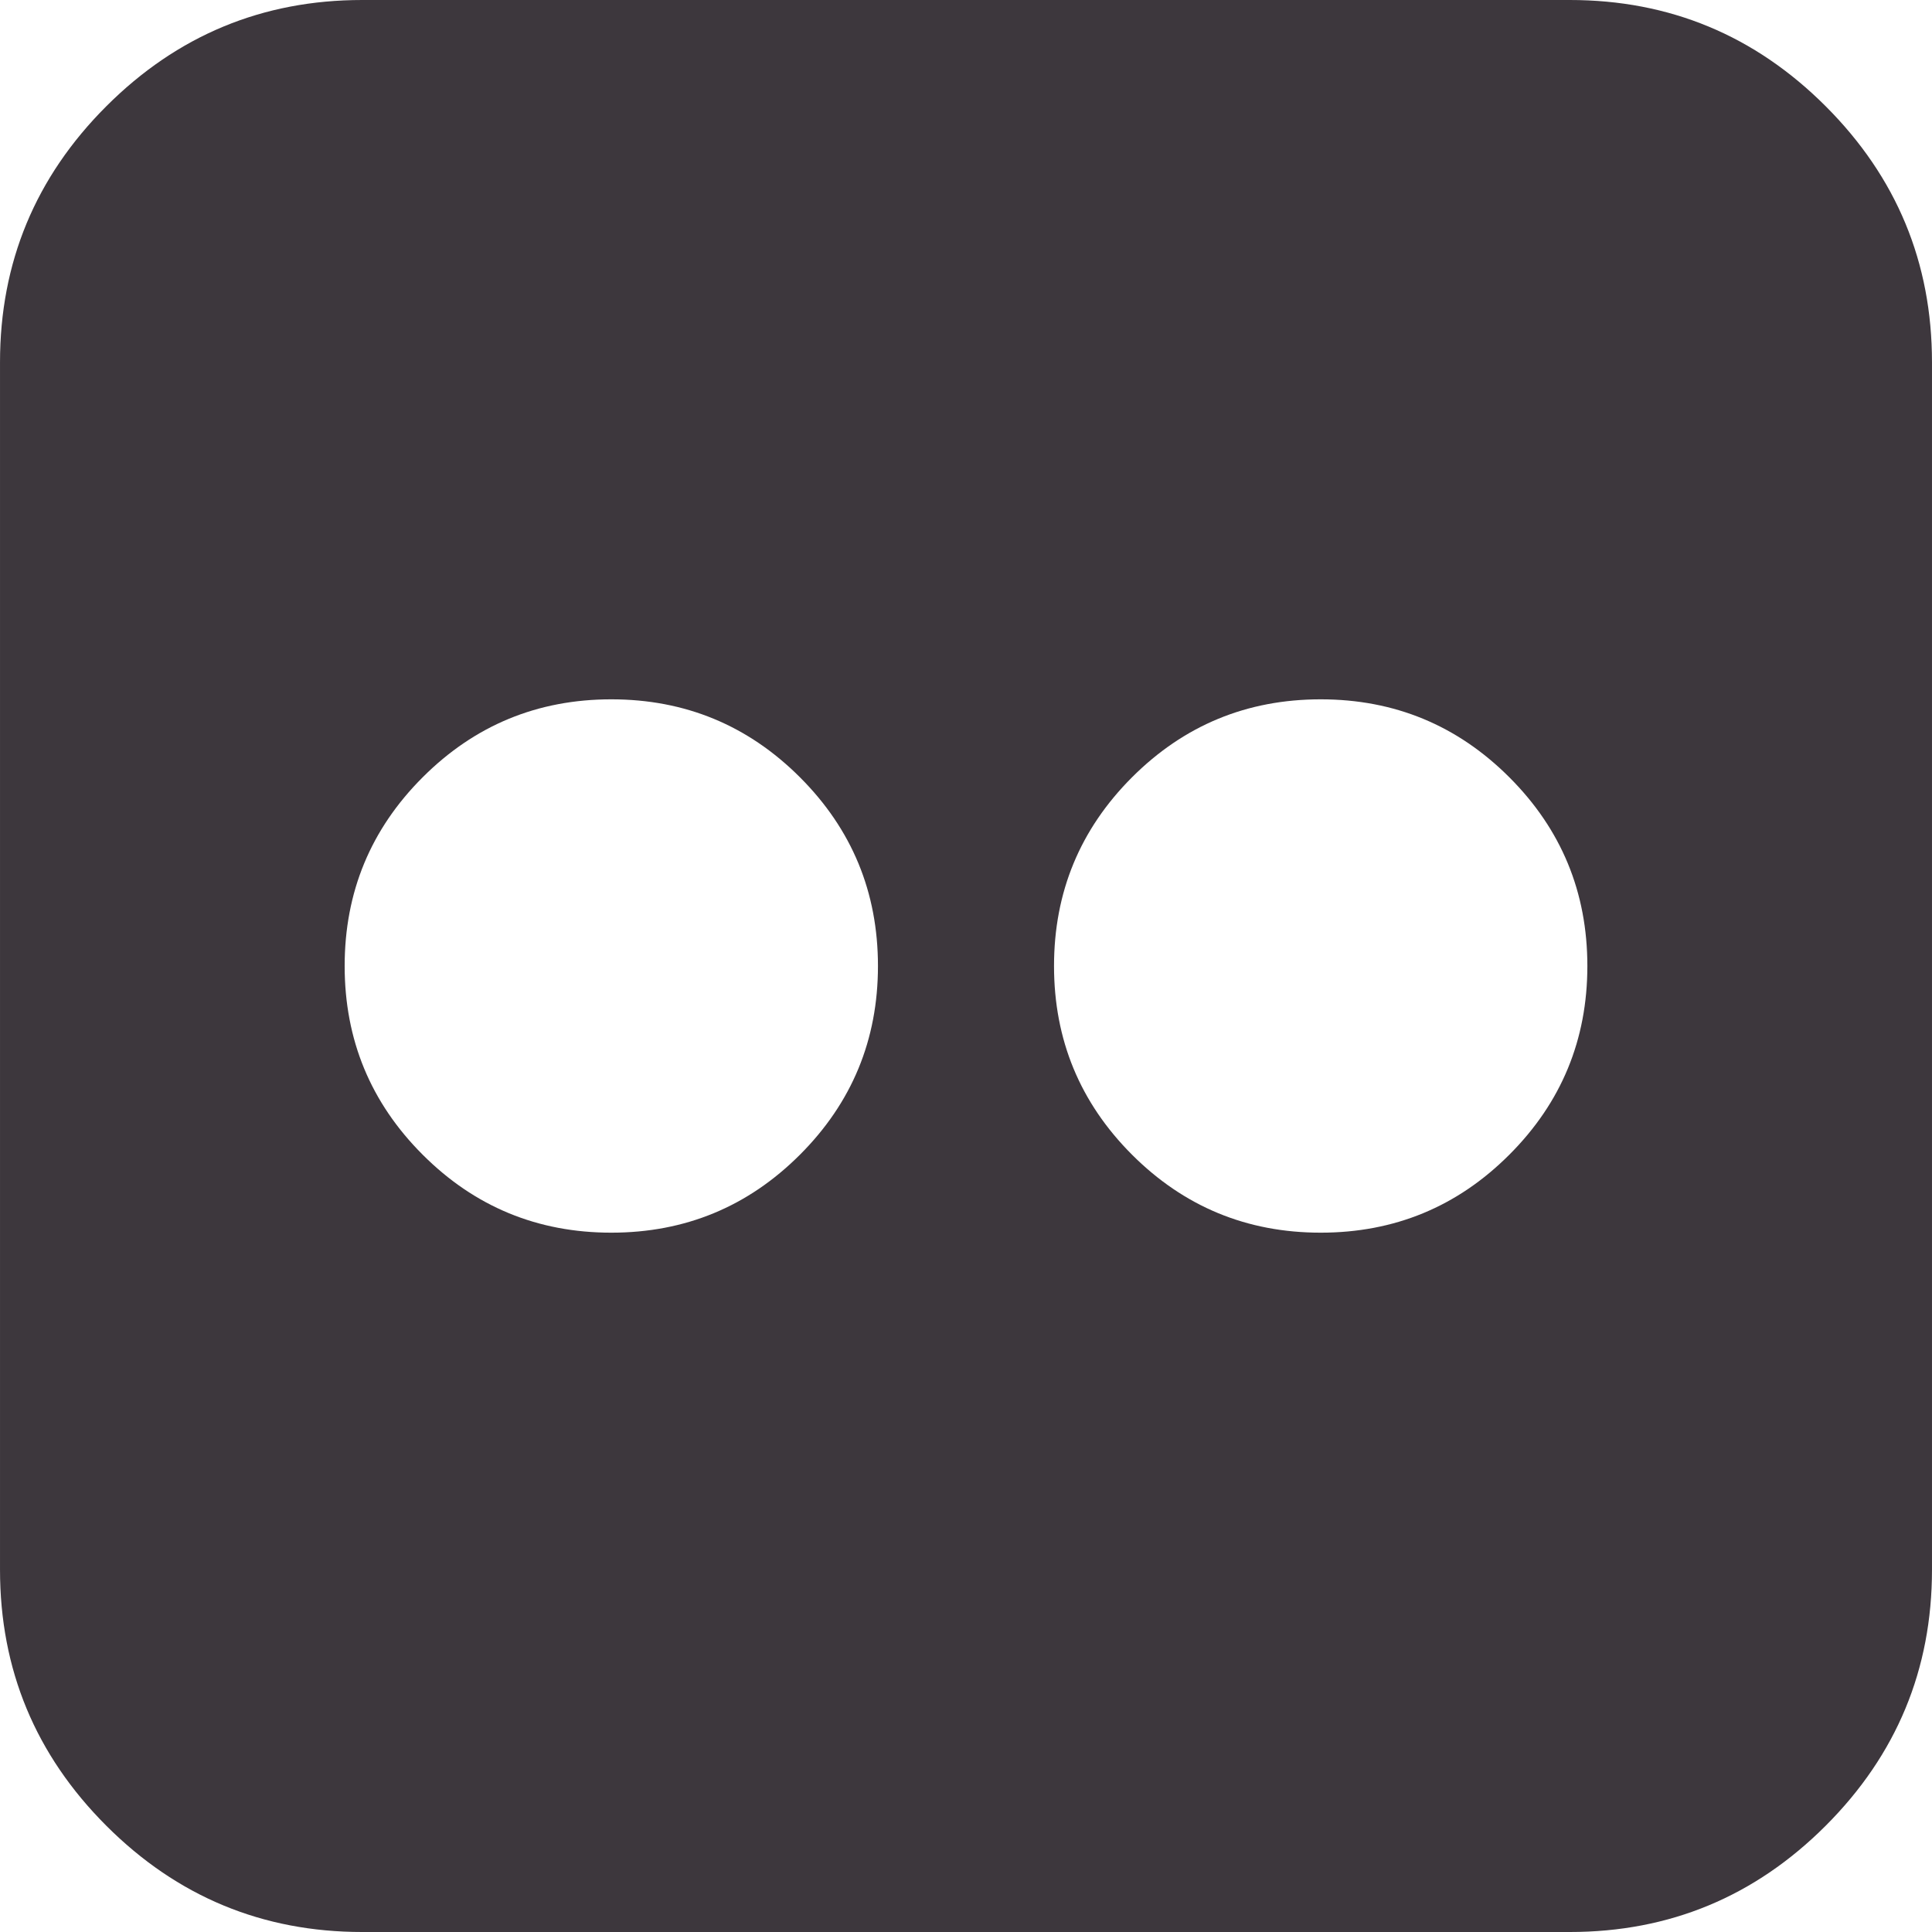
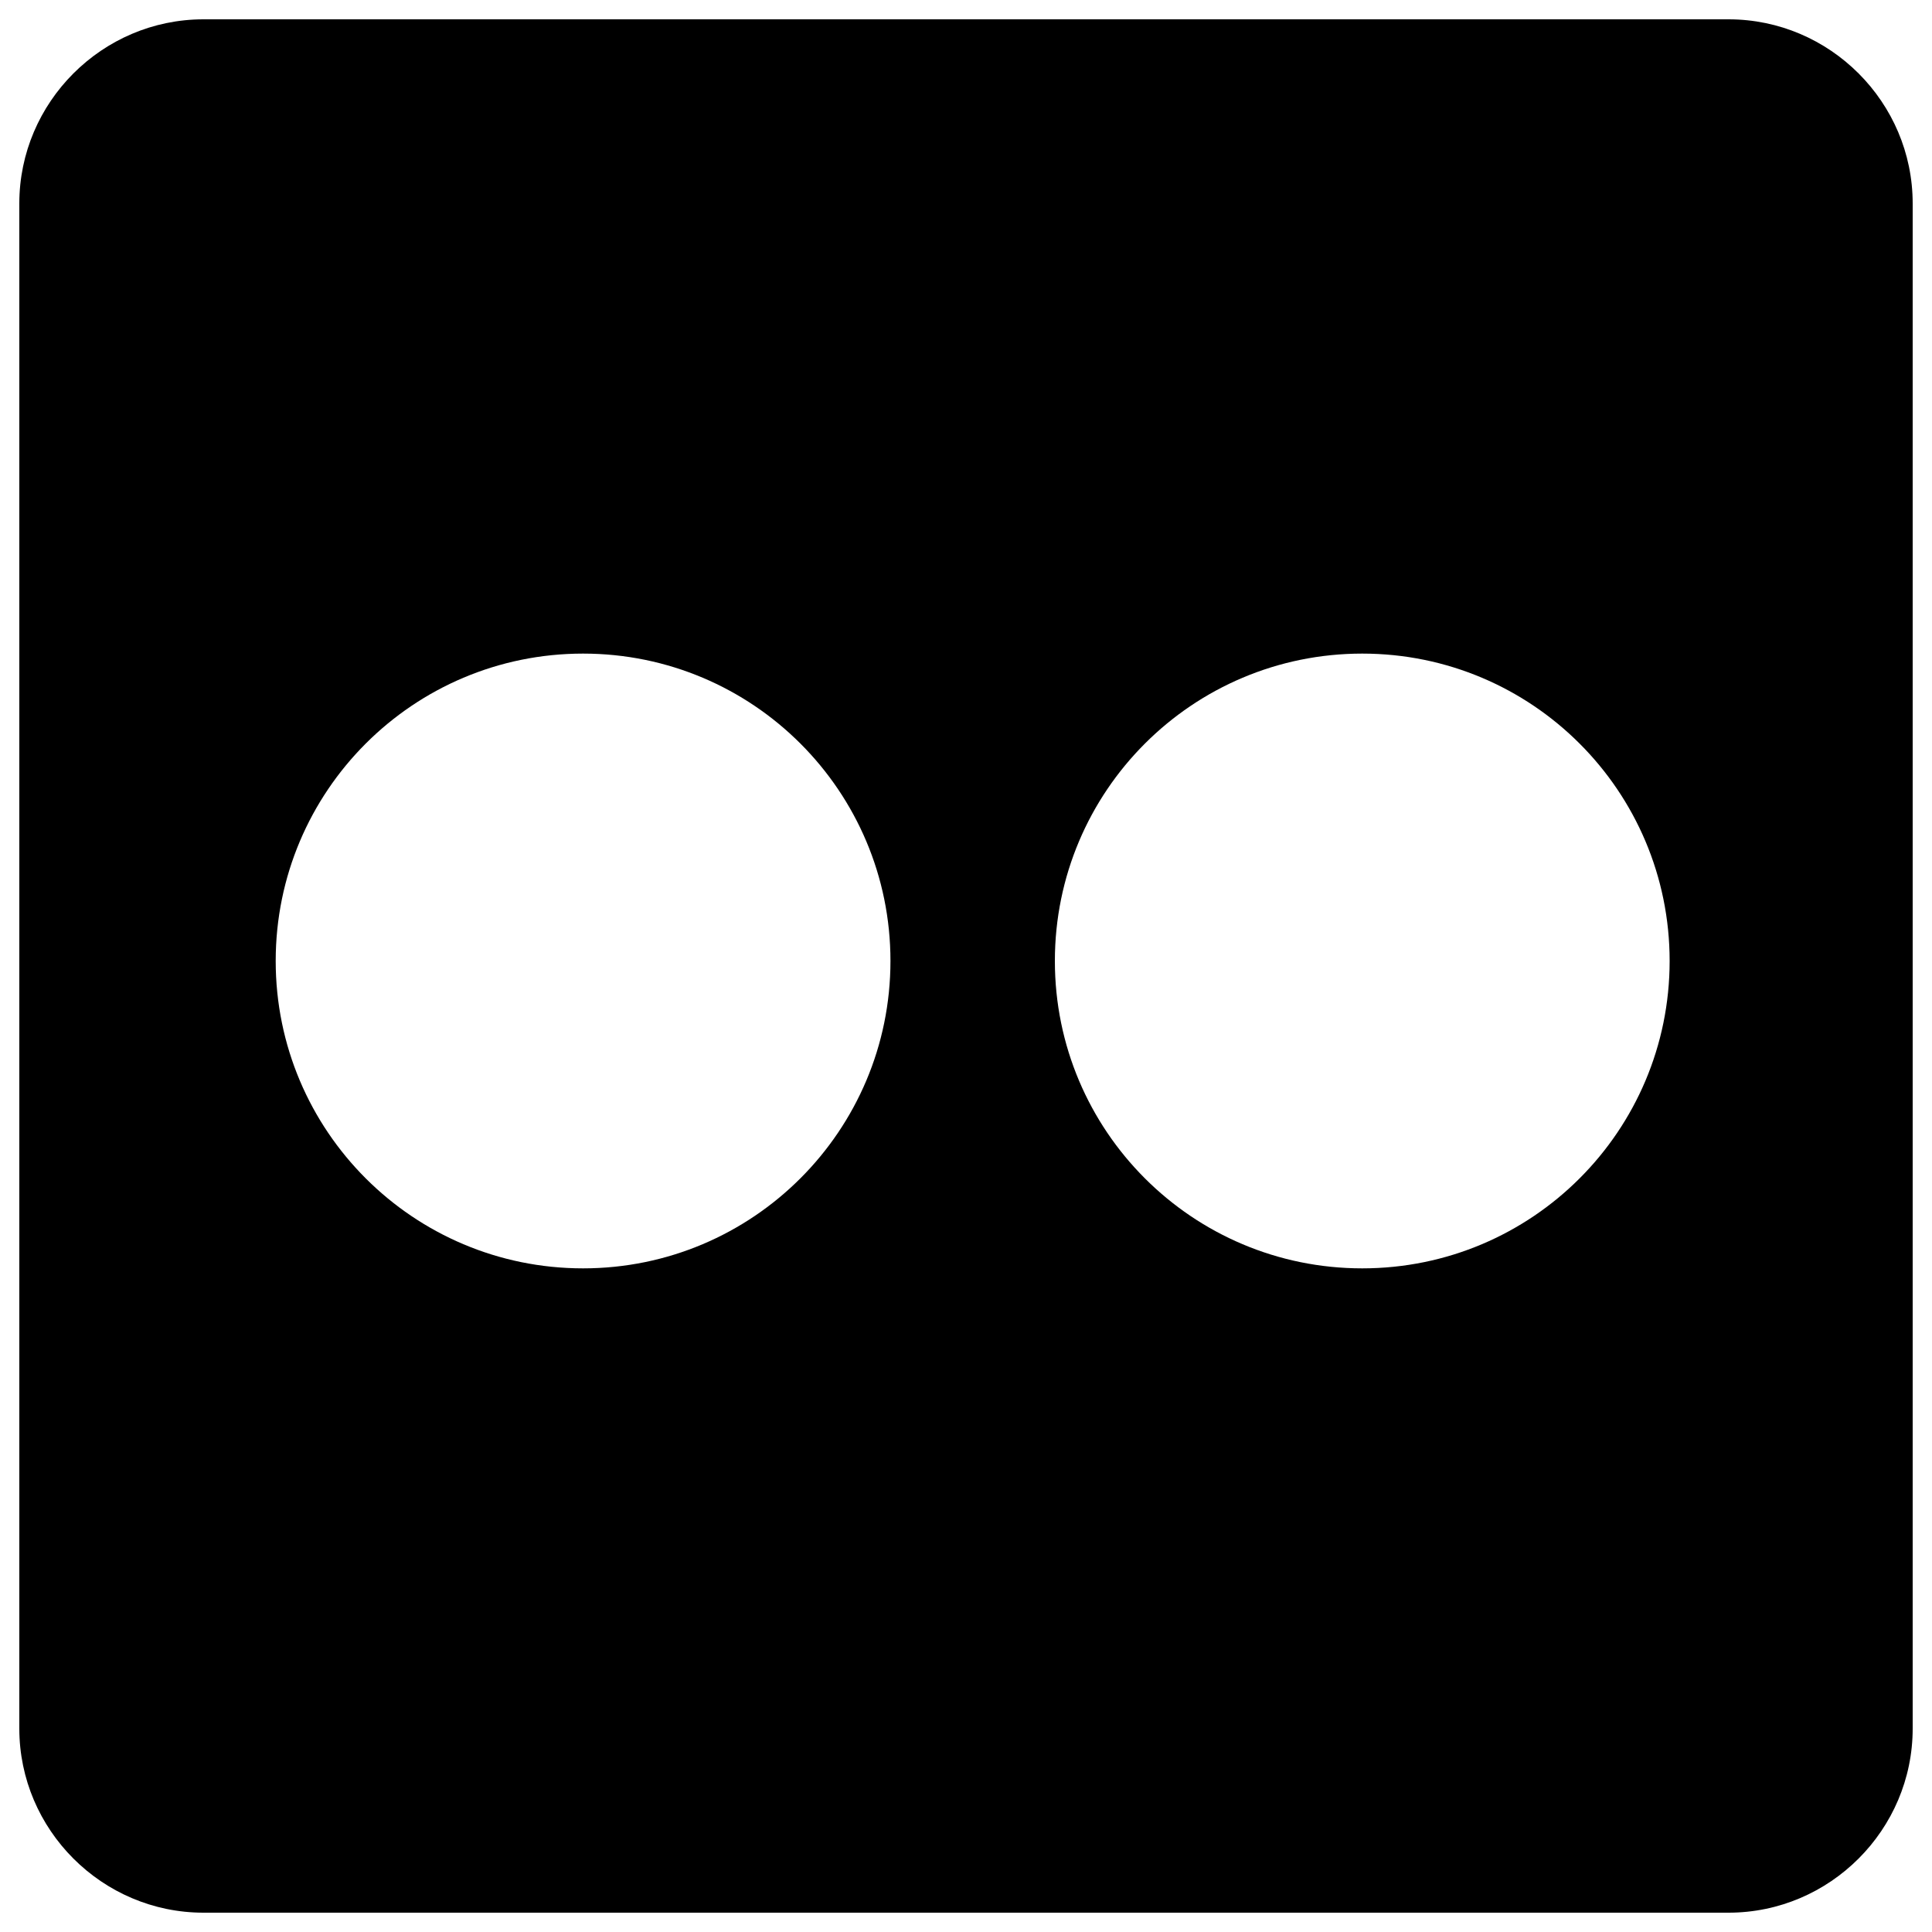
- <svg xmlns="http://www.w3.org/2000/svg" version="1.1" id="Capa_1" x="0px" y="0px" width="512px" height="512px" viewBox="0 0 438.536 438.536" style="enable-background:new 0 0 438.536 438.536;" xml:space="preserve">
+ <svg xmlns="http://www.w3.org/2000/svg" version="1.1" x="0px" y="0px" viewBox="0 0 1000 1000" enable-background="new 0 0 1000 1000" xml:space="preserve">
  <g>
-     <path d="M414.41,24.123C398.333,8.042,378.963,0,356.315,0H82.228C59.58,0,40.21,8.042,24.126,24.123   C8.045,40.207,0.003,59.576,0.003,82.225v274.084c0,22.647,8.042,42.018,24.123,58.102c16.084,16.084,35.454,24.126,58.102,24.126   h274.084c22.648,0,42.018-8.042,58.095-24.126c16.084-16.084,24.126-35.454,24.126-58.102V82.225   C438.532,59.576,430.49,40.207,414.41,24.123z M181.585,262.093c-11.803,11.804-26.075,17.706-42.827,17.706   c-16.75,0-31.024-5.902-42.825-17.706c-11.799-11.8-17.701-26.073-17.701-42.826c0-16.755,5.898-31.027,17.701-42.827   c11.798-11.801,26.075-17.703,42.825-17.703c16.751,0,31.023,5.902,42.827,17.703c11.798,11.799,17.699,26.072,17.699,42.827   C199.284,236.013,193.383,250.293,181.585,262.093z M342.603,262.093c-11.793,11.804-26.07,17.706-42.825,17.706   c-16.748,0-31.024-5.902-42.831-17.706c-11.793-11.8-17.699-26.073-17.699-42.826c0-16.755,5.906-31.027,17.699-42.827   c11.807-11.801,26.08-17.703,42.831-17.703c16.748,0,31.025,5.902,42.825,17.703c11.8,11.799,17.706,26.072,17.706,42.827   C360.309,236.013,354.402,250.293,342.603,262.093z" fill="#3d373d" />
+     <path d="M894.7,10H105.3C52.9,10,10,52.9,10,105.3v789.4c0,52.4,42.9,95.3,95.3,95.3h789.4c52.4,0,95.3-42.9,95.3-95.3V105.3C990,52.9,947.1,10,894.7,10z M301.8,656.5c-87.9,0-159.1-71.2-159.1-159.1c0-87.9,71.2-159.1,159.1-159.1c87.9,0,159.1,71.2,159.1,159.1C460.9,585.3,389.6,656.5,301.8,656.5z M705.1,656.5c-87.9,0-159.1-71.2-159.1-159.1c0-87.9,71.2-159.1,159.1-159.1c87.9,0,159.1,71.2,159.1,159.1C864.2,585.3,793,656.5,705.1,656.5z" />
  </g>
-   <g>
- </g>
-   <g>
- </g>
-   <g>
- </g>
-   <g>
- </g>
-   <g>
- </g>
-   <g>
- </g>
-   <g>
- </g>
-   <g>
- </g>
-   <g>
- </g>
-   <g>
- </g>
-   <g>
- </g>
-   <g>
- </g>
-   <g>
- </g>
-   <g>
- </g>
-   <g>
- </g>
</svg>
